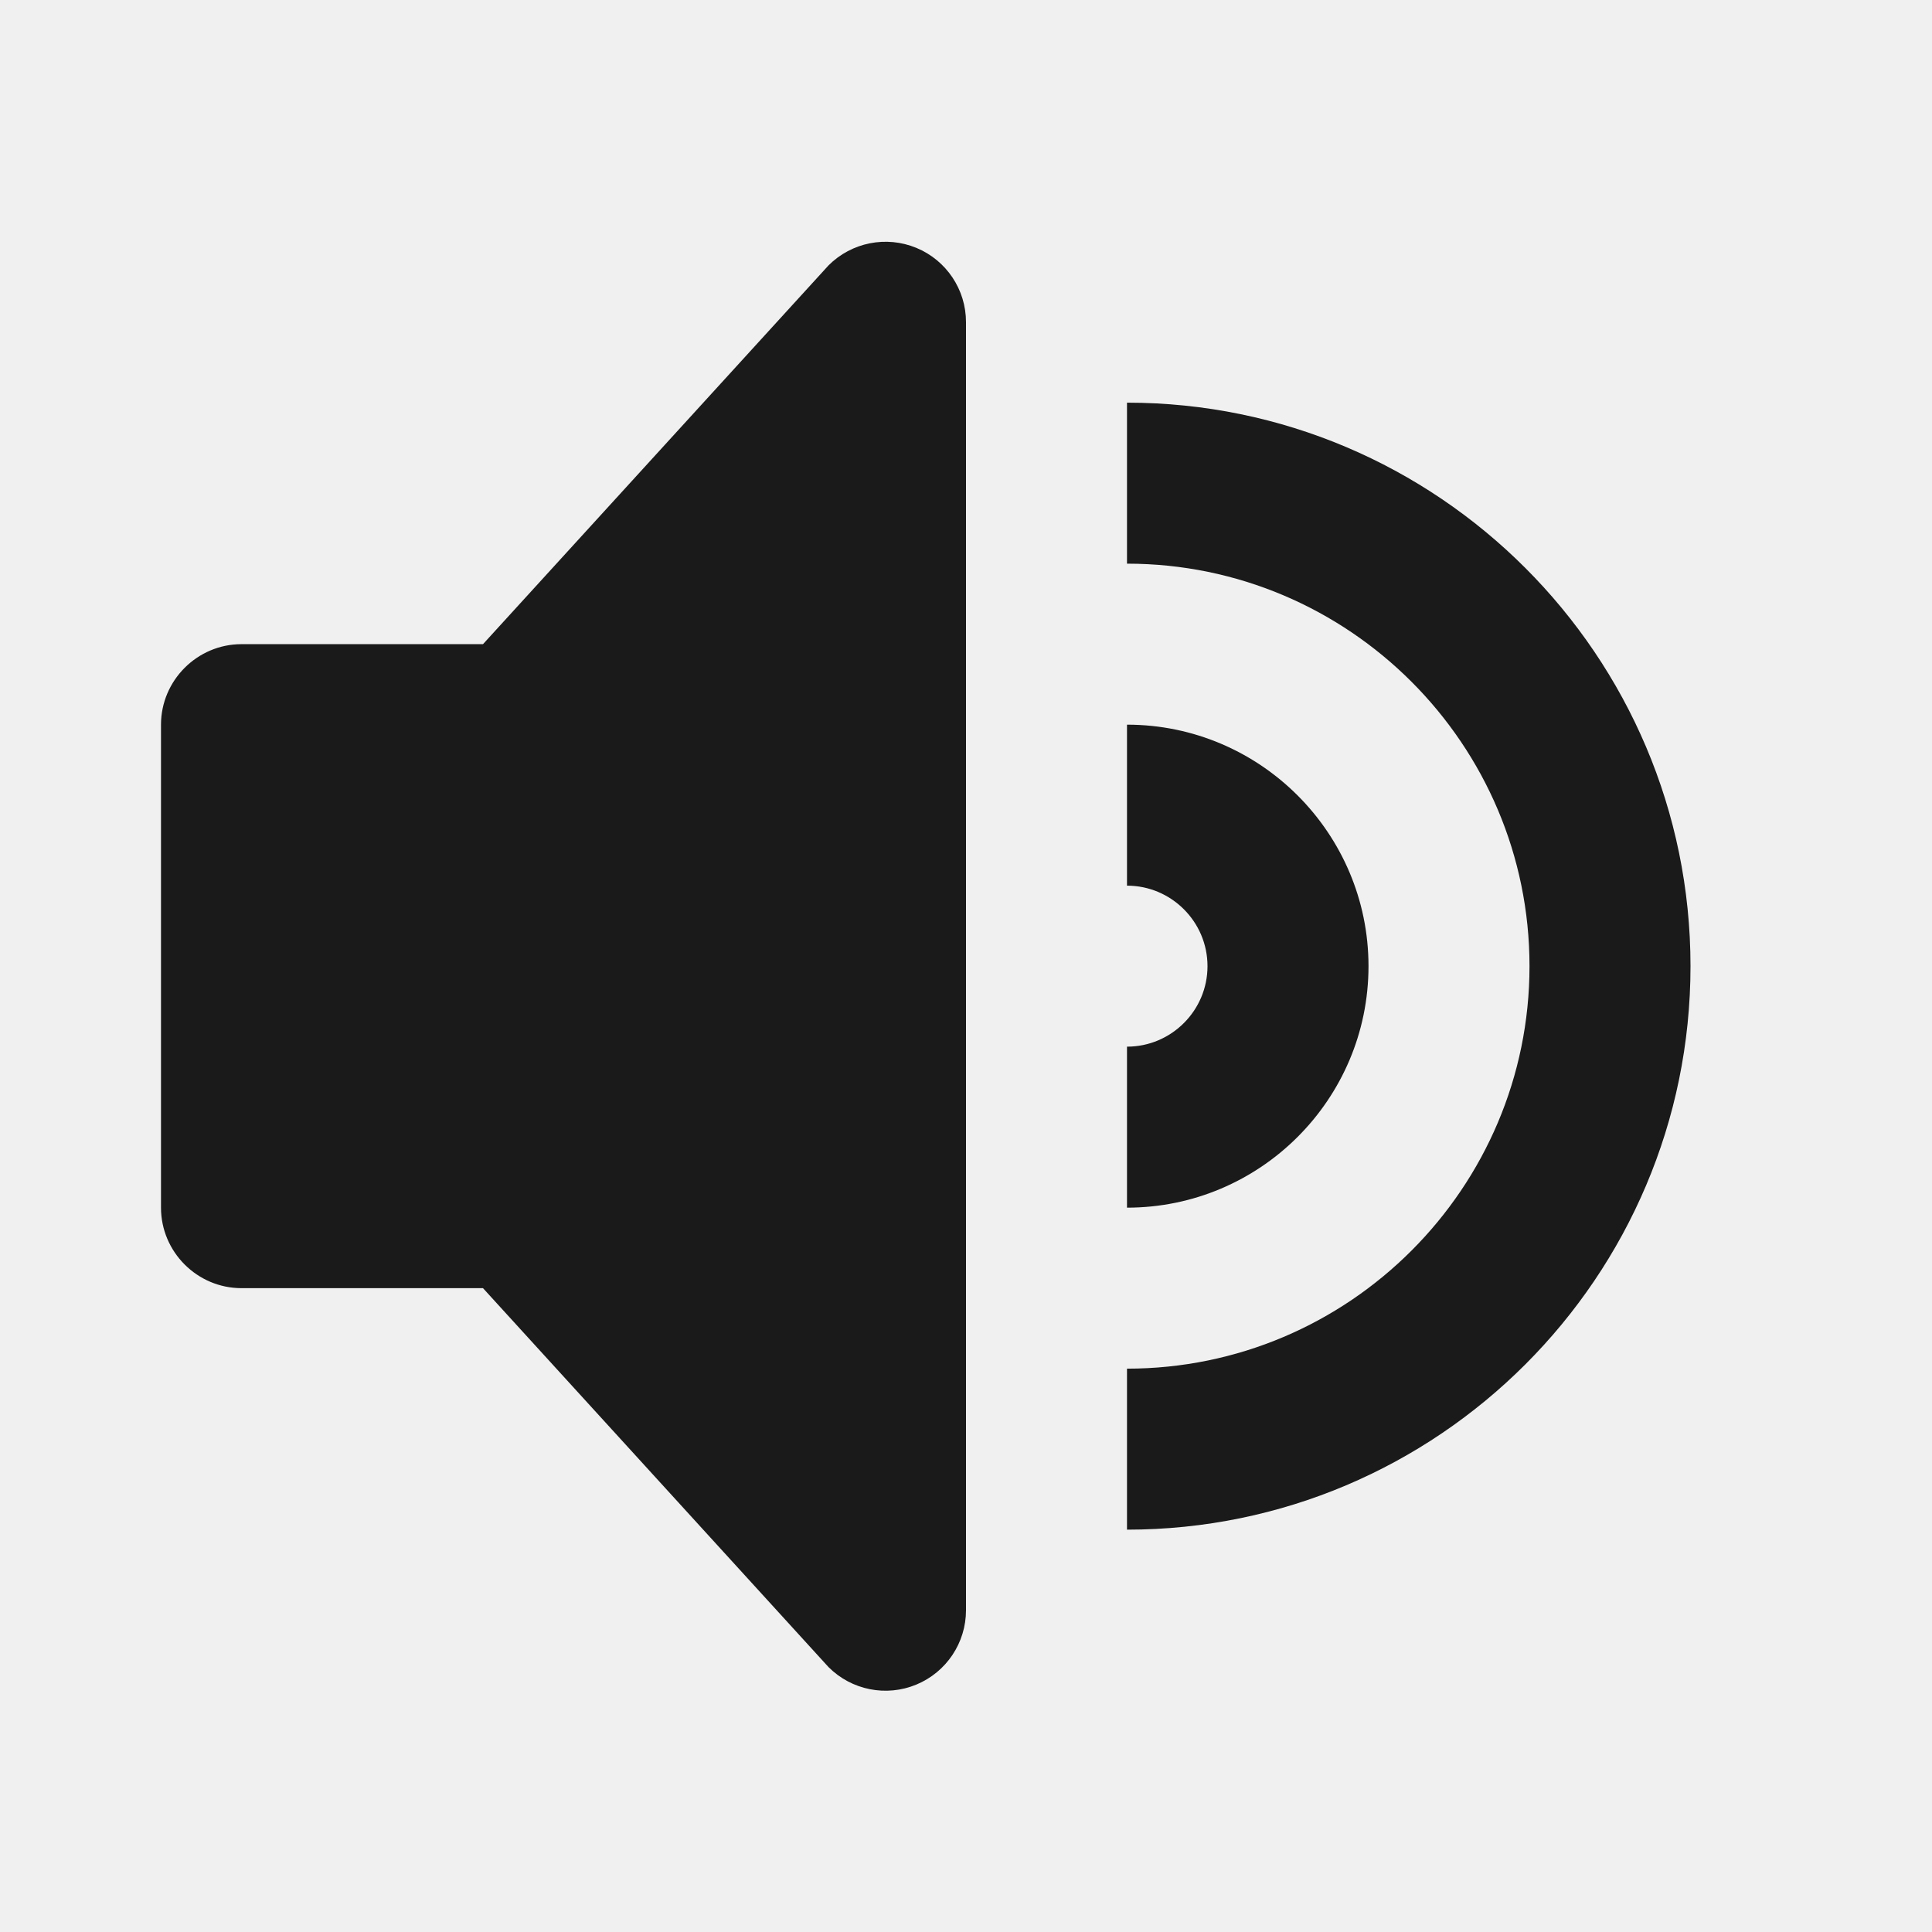
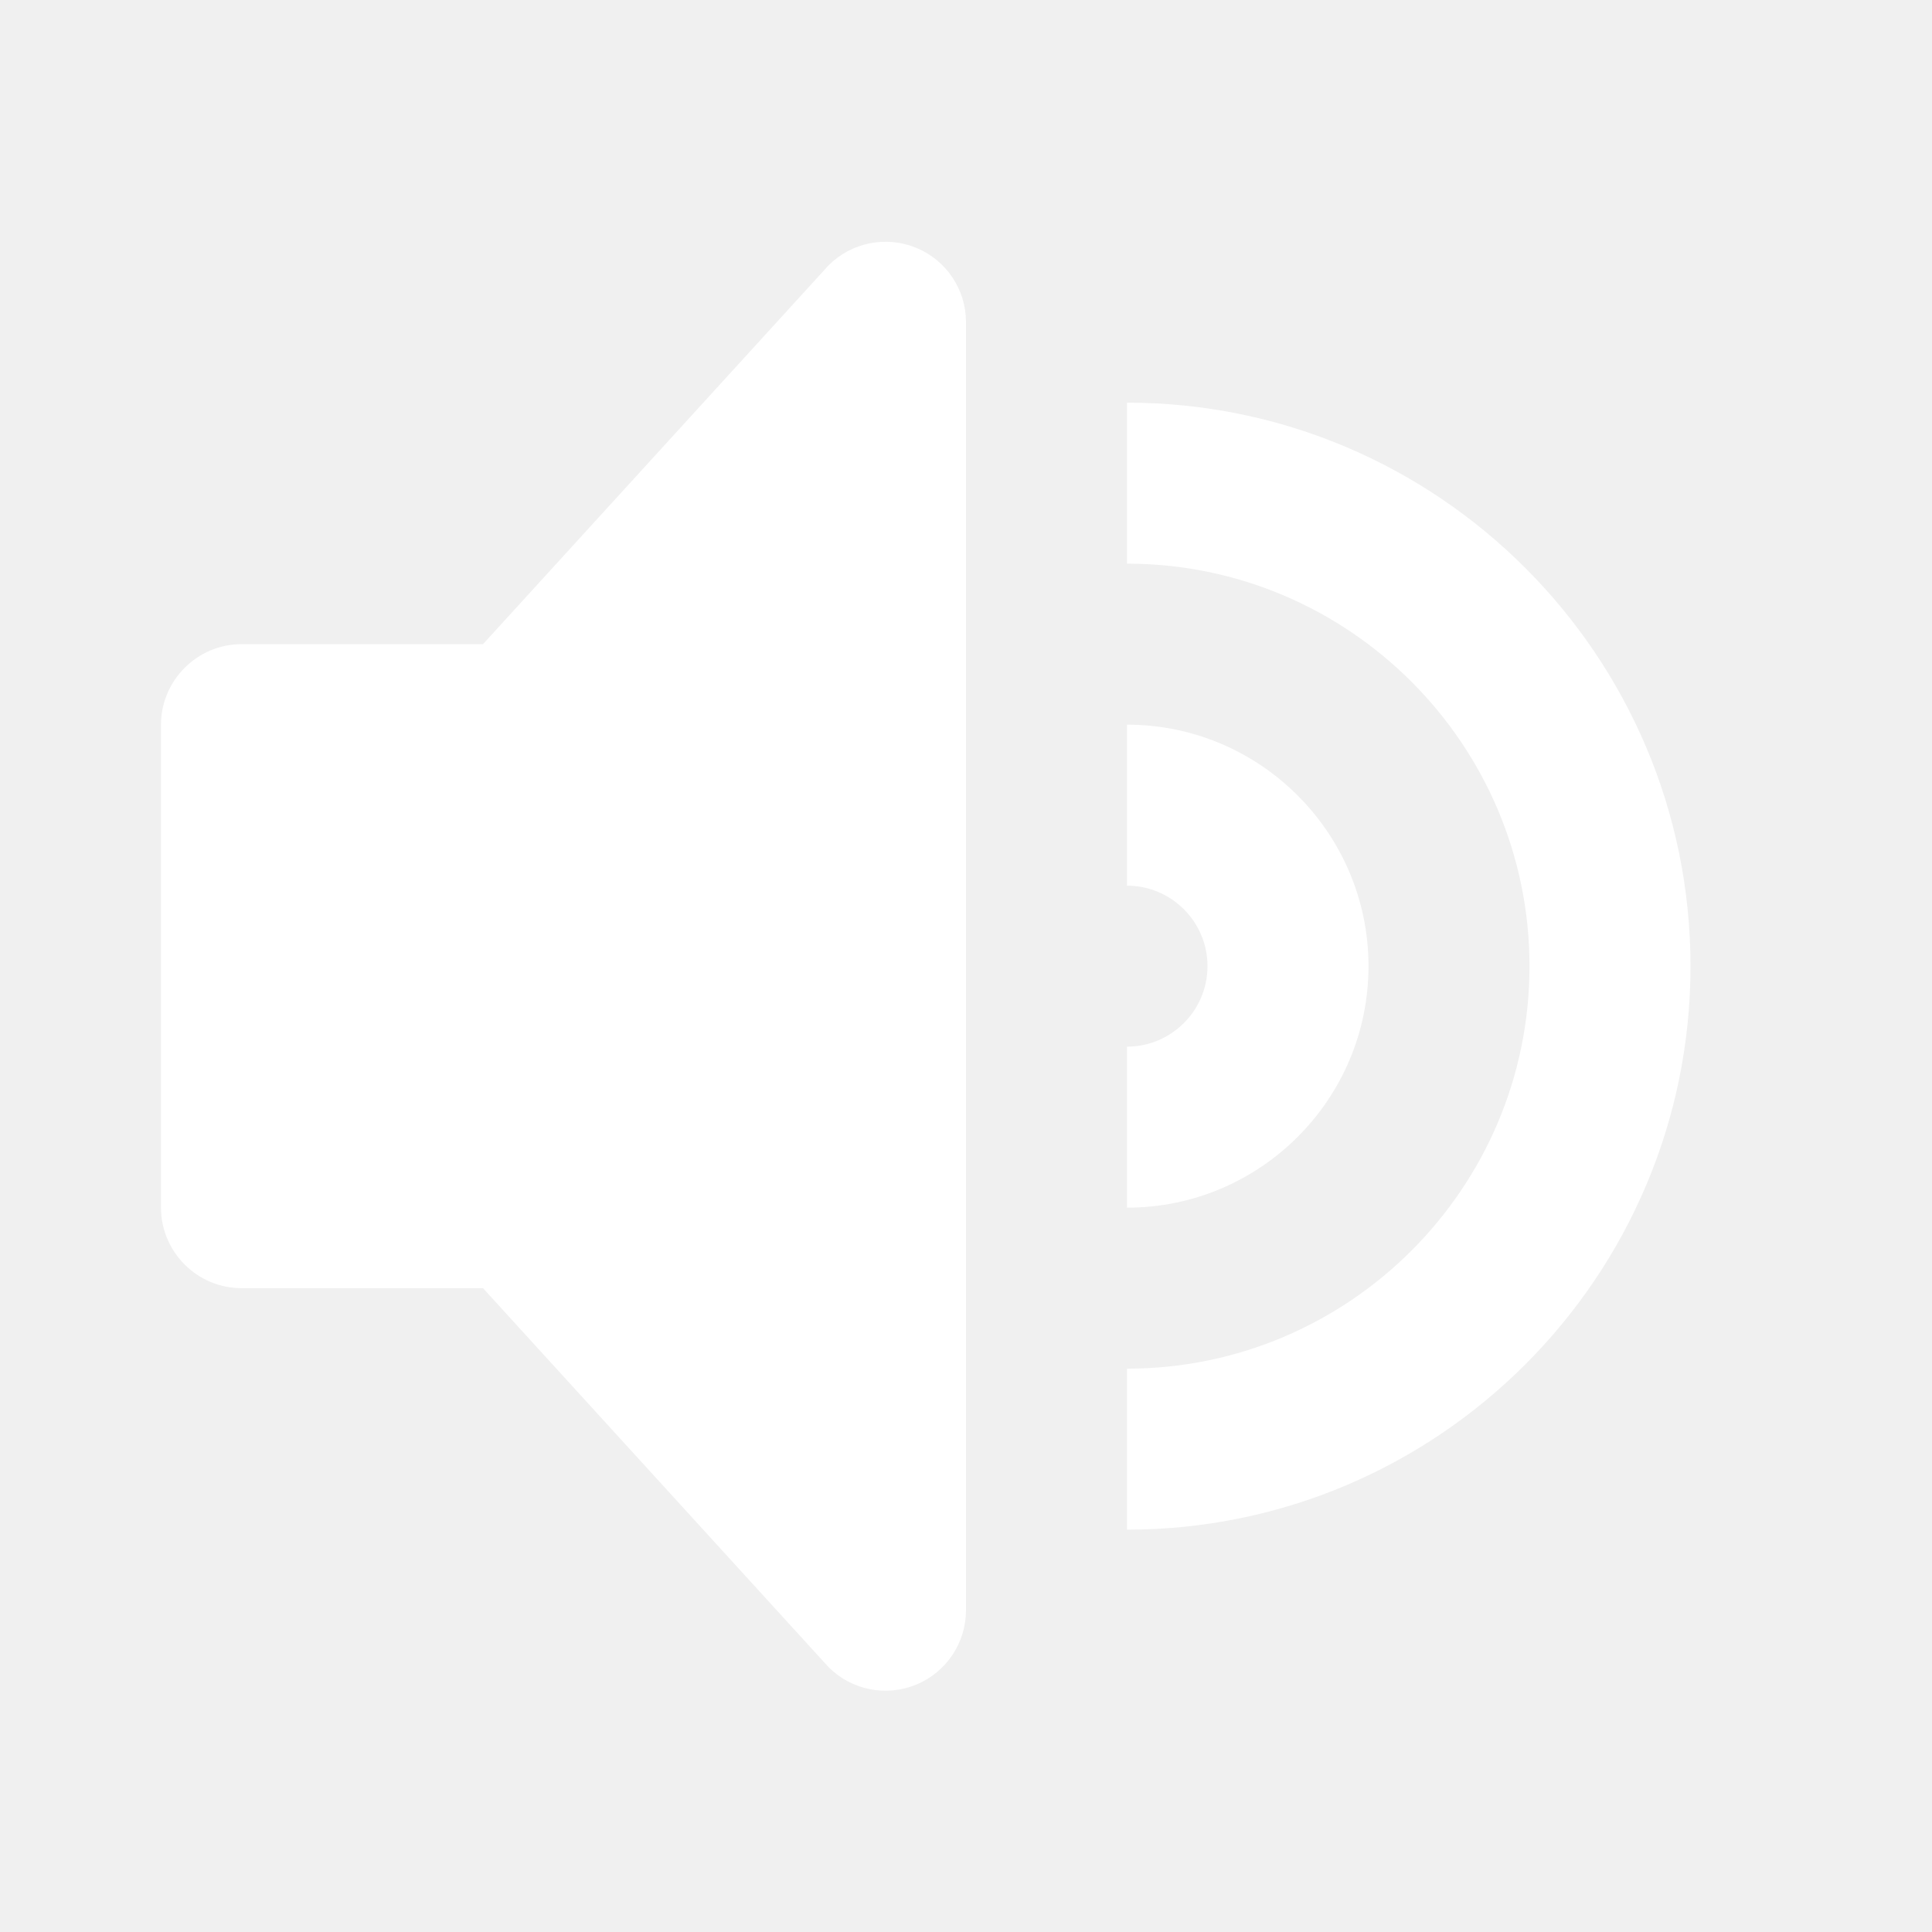
<svg xmlns="http://www.w3.org/2000/svg" height="24" width="24" aria-hidden="false" class="icon-3s6X1M pc-icon">
-   <path d="M11.383 3.079a1.002 1.002 0 00-1.09.217L6 8.002H3c-.55 0-1 .451-1 1v6c0 .55.45 1 1 1h3l4.293 4.708A1 1 0 0012 20.002v-16a.998.998 0 00-.617-.923zM14 5.002v2c2.757 0 5 2.244 5 5 0 2.757-2.243 5-5 5v2c3.86 0 7-3.139 7-7 0-3.859-3.14-7-7-7zm0 4c1.654 0 3 1.347 3 3 0 1.655-1.346 3-3 3v-2c.551 0 1-.449 1-1 0-.551-.449-1-1-1v-2z" clip-rule="evenodd" fill-rule="evenodd" fill="#1a1a1a" />
+   <path d="M11.383 3.079a1.002 1.002 0 00-1.09.217L6 8.002H3c-.55 0-1 .451-1 1v6c0 .55.45 1 1 1h3l4.293 4.708A1 1 0 0012 20.002v-16a.998.998 0 00-.617-.923zM14 5.002v2c2.757 0 5 2.244 5 5 0 2.757-2.243 5-5 5v2c3.86 0 7-3.139 7-7 0-3.859-3.14-7-7-7zm0 4c1.654 0 3 1.347 3 3 0 1.655-1.346 3-3 3v-2c.551 0 1-.449 1-1 0-.551-.449-1-1-1v-2z" clip-rule="evenodd" fill-rule="evenodd" fill="#fff" />
</svg>
